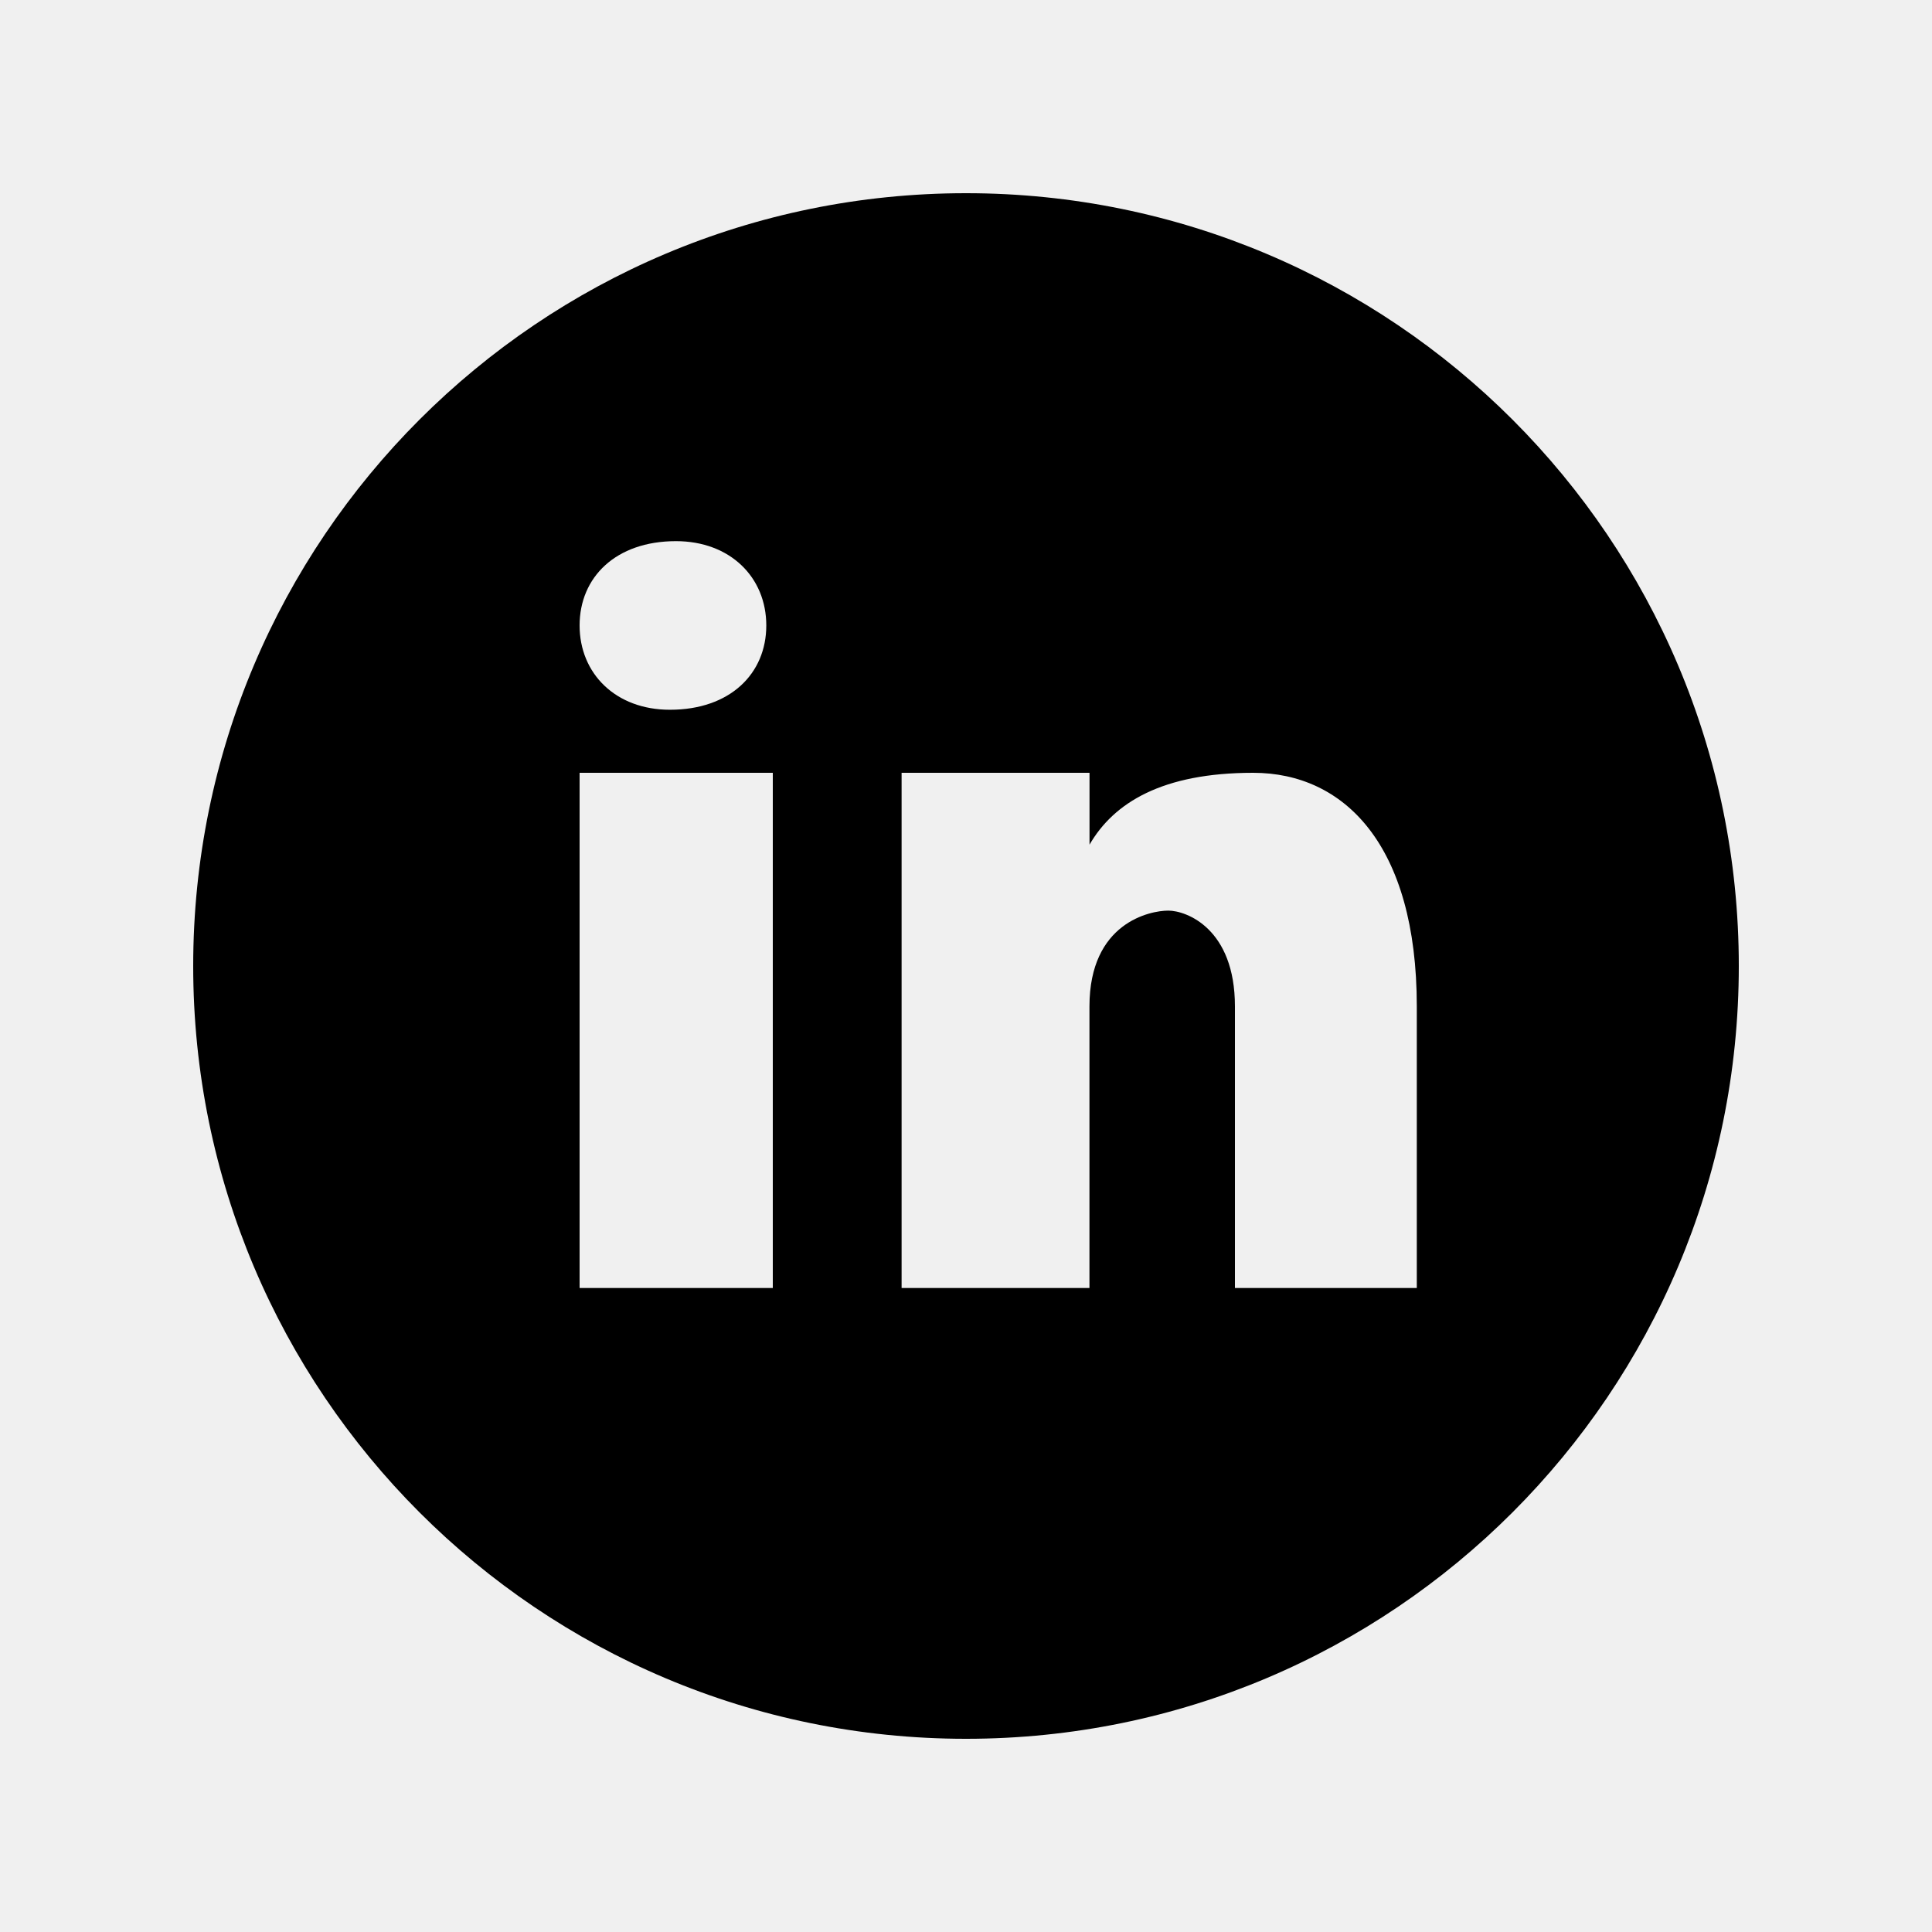
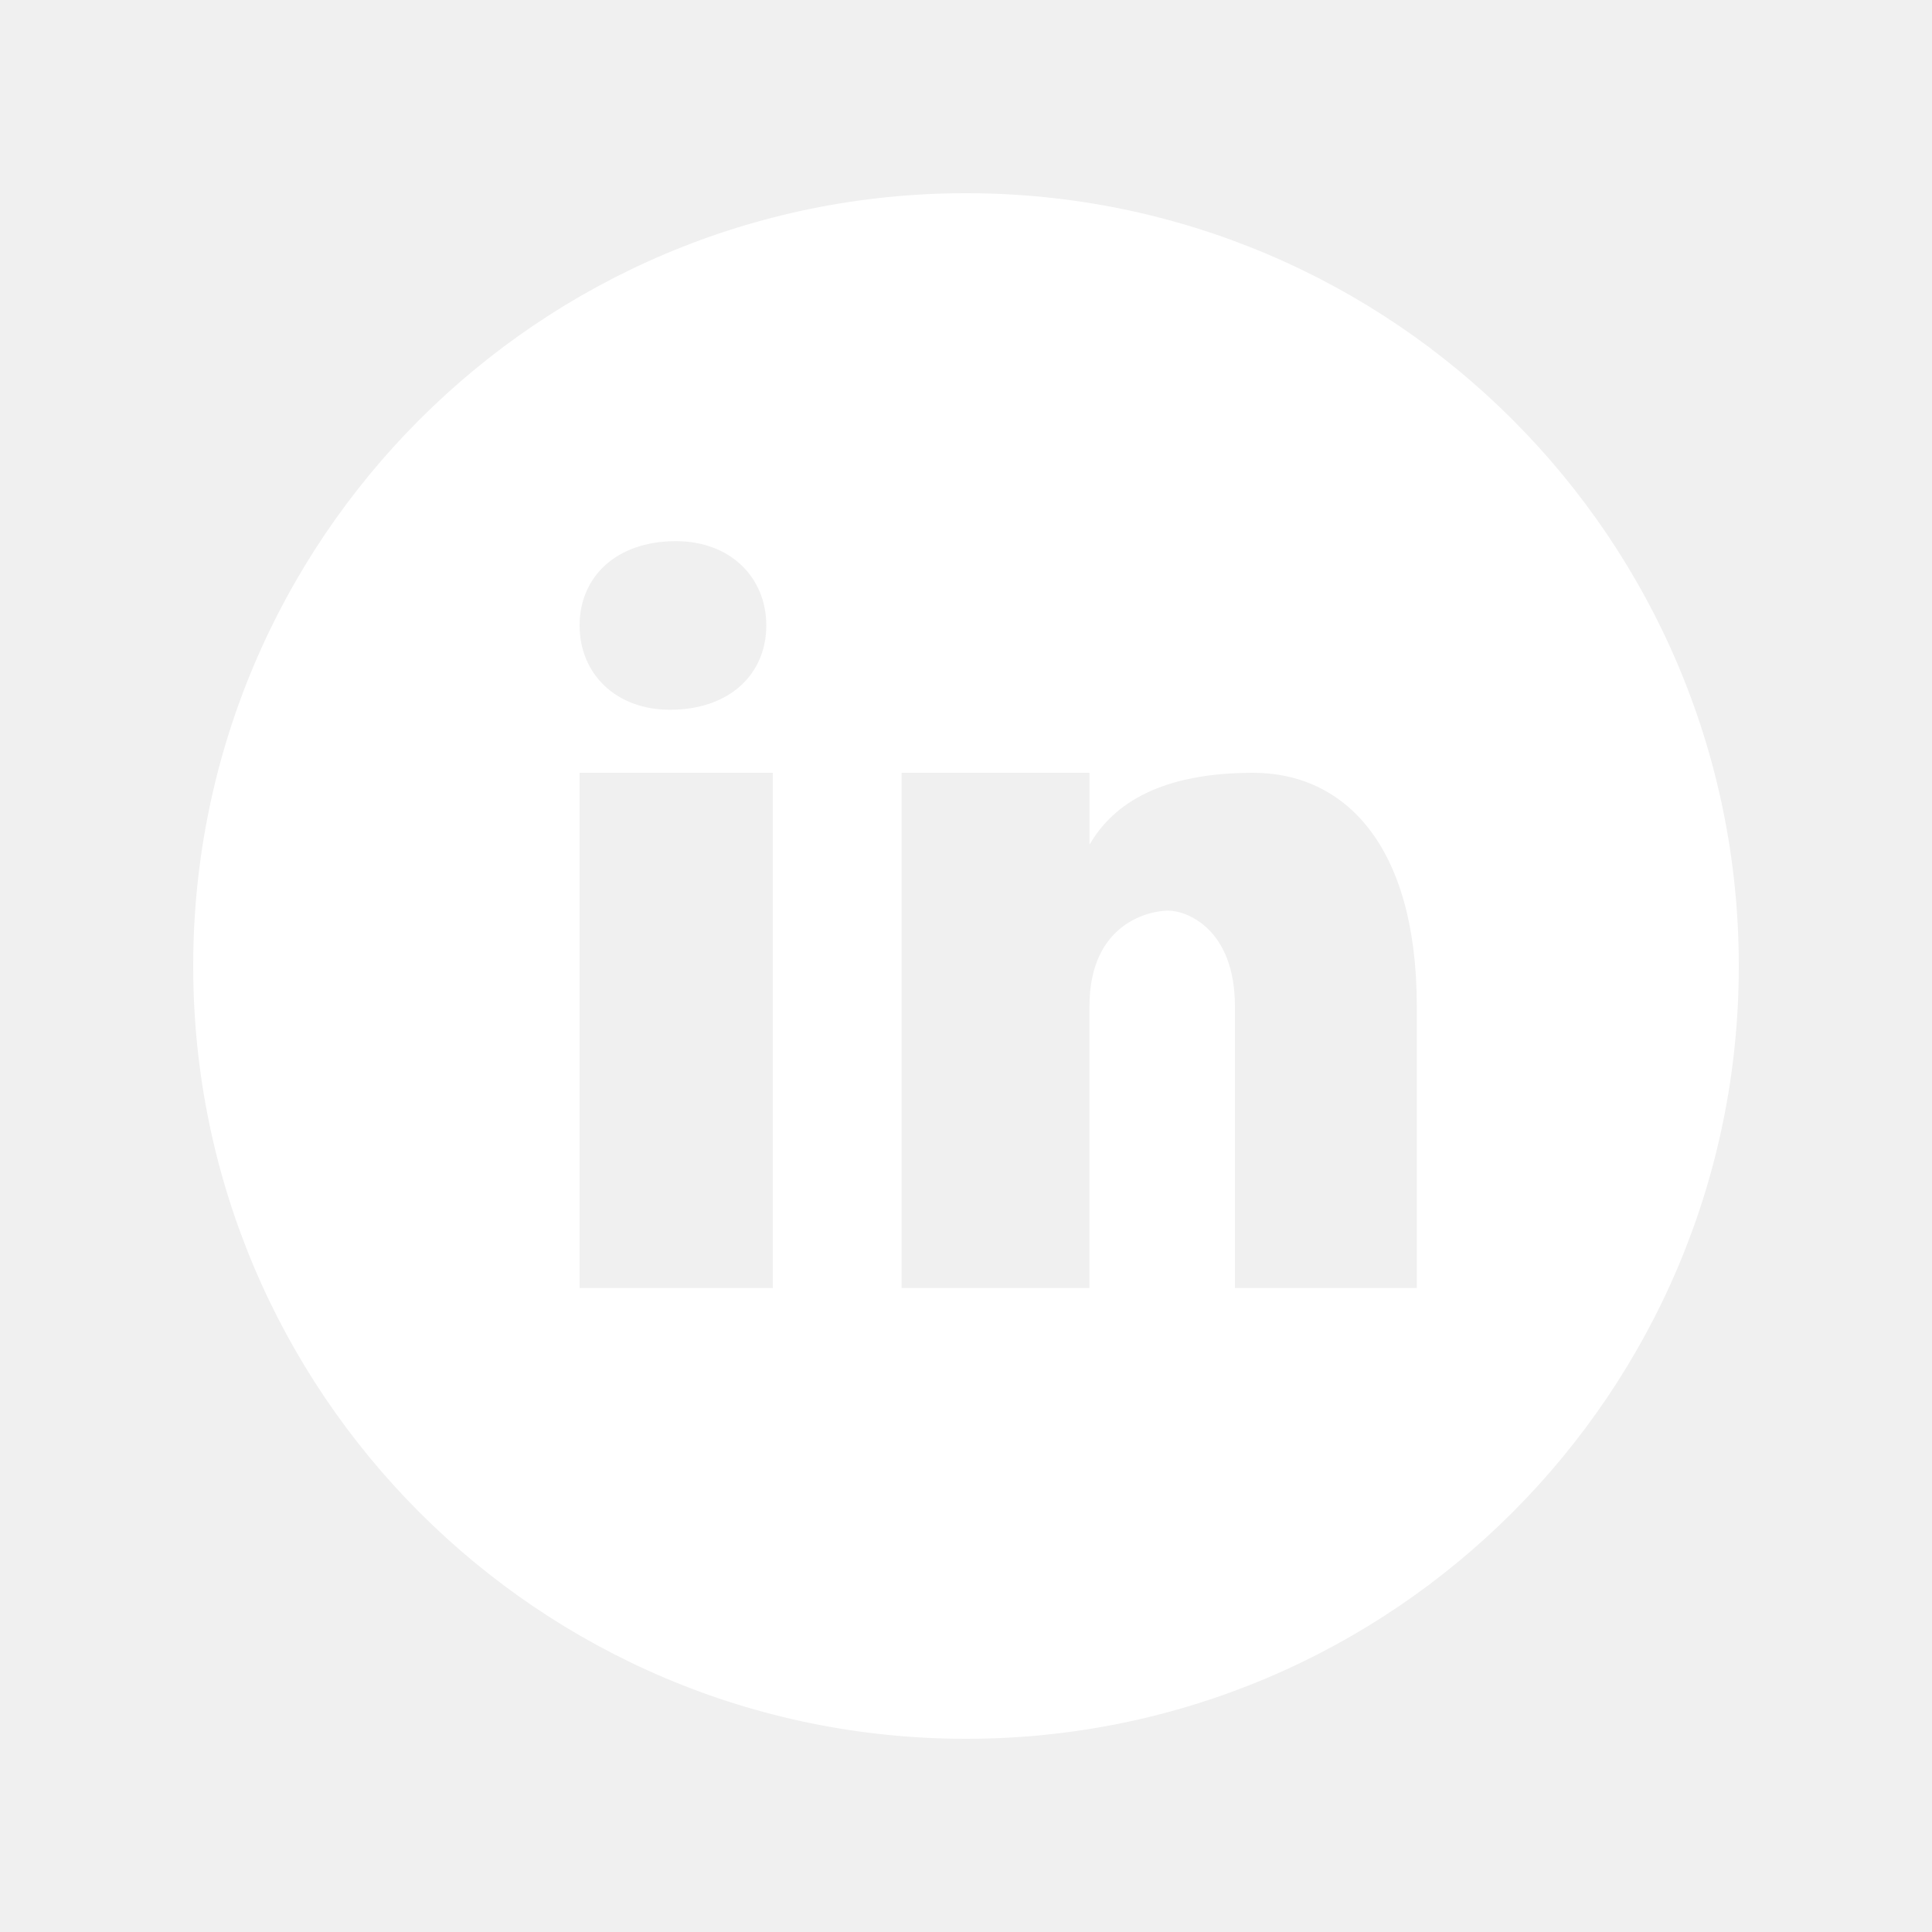
- <svg xmlns="http://www.w3.org/2000/svg" fill="#000000" viewBox="0 0 30 30" width="90px" height="90px">
+ <svg xmlns="http://www.w3.org/2000/svg" fill="#ffffff" viewBox="0 0 30 30" width="90px" height="90px">
  <path d="M15,3C8.373,3,3,8.373,3,15c0,6.627,5.373,12,12,12s12-5.373,12-12C27,8.373,21.627,3,15,3z M10.496,8.403 c0.842,0,1.403,0.561,1.403,1.309c0,0.748-0.561,1.309-1.496,1.309C9.561,11.022,9,10.46,9,9.712C9,8.964,9.561,8.403,10.496,8.403z M12,20H9v-8h3V20z M22,20h-2.824v-4.372c0-1.209-0.753-1.488-1.035-1.488s-1.224,0.186-1.224,1.488c0,0.186,0,4.372,0,4.372H14v-8 h2.918v1.116C17.294,12.465,18.047,12,19.459,12C20.871,12,22,13.116,22,15.628V20z" />
</svg>
